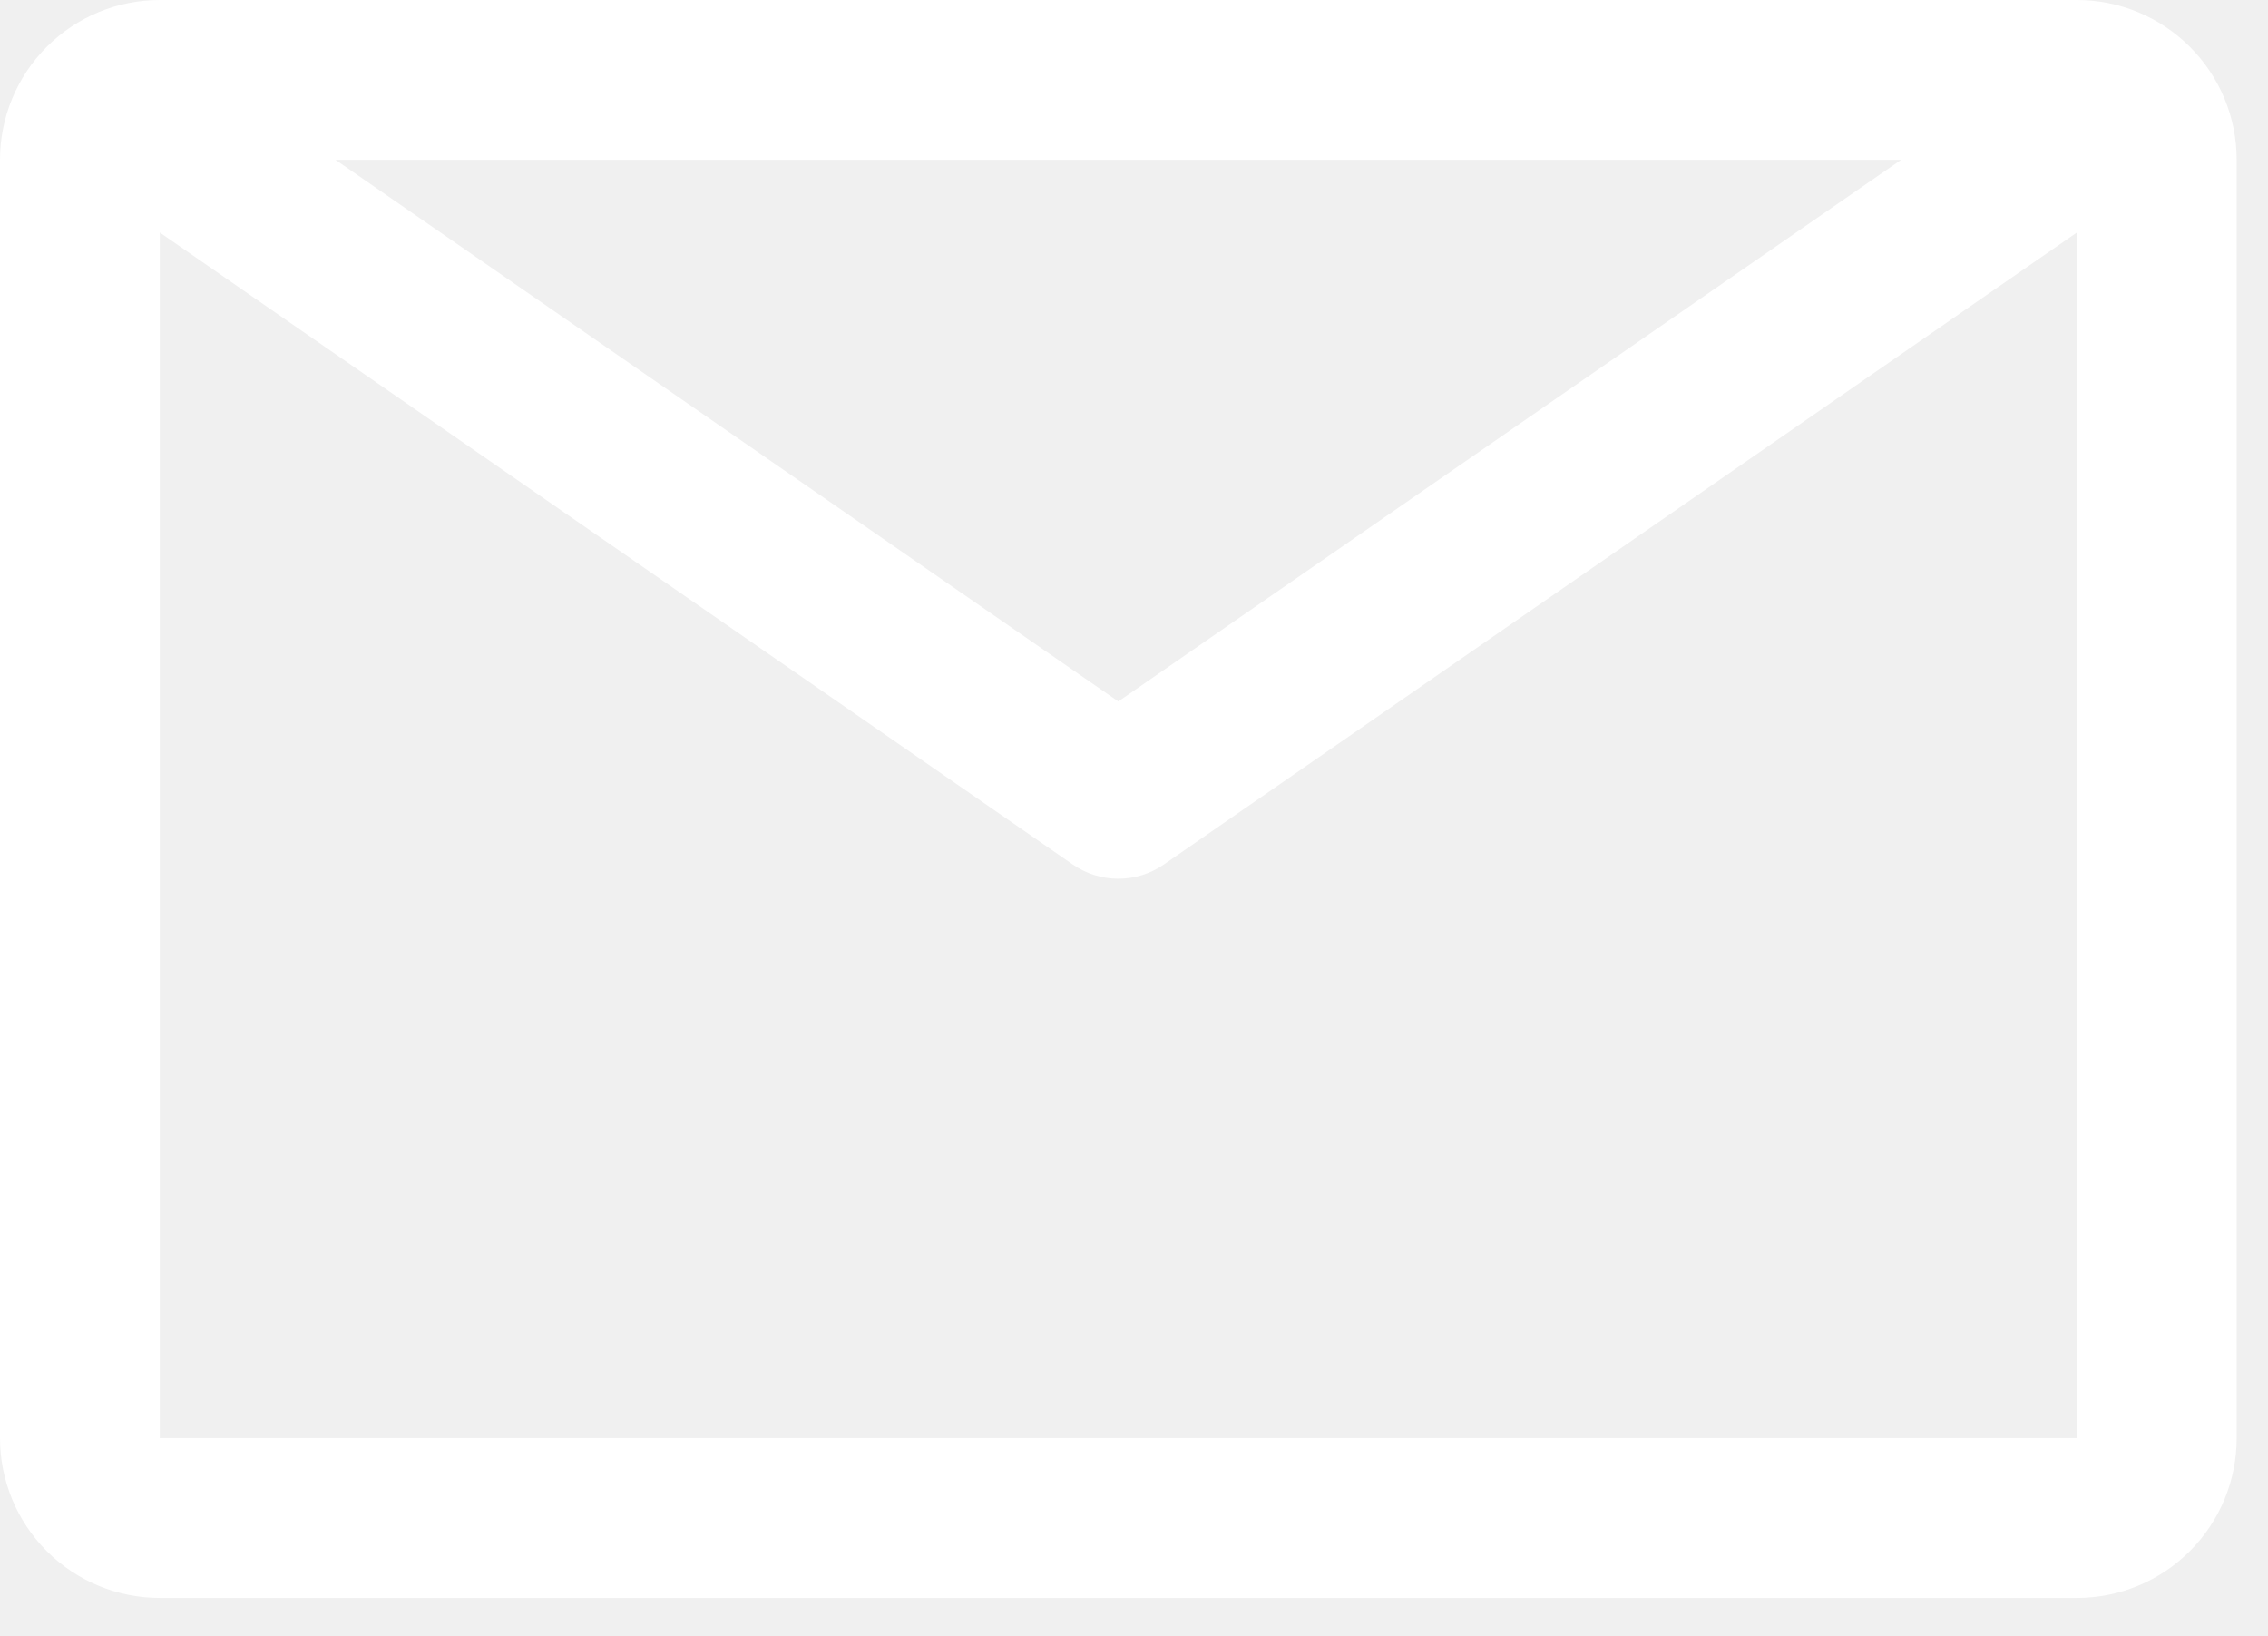
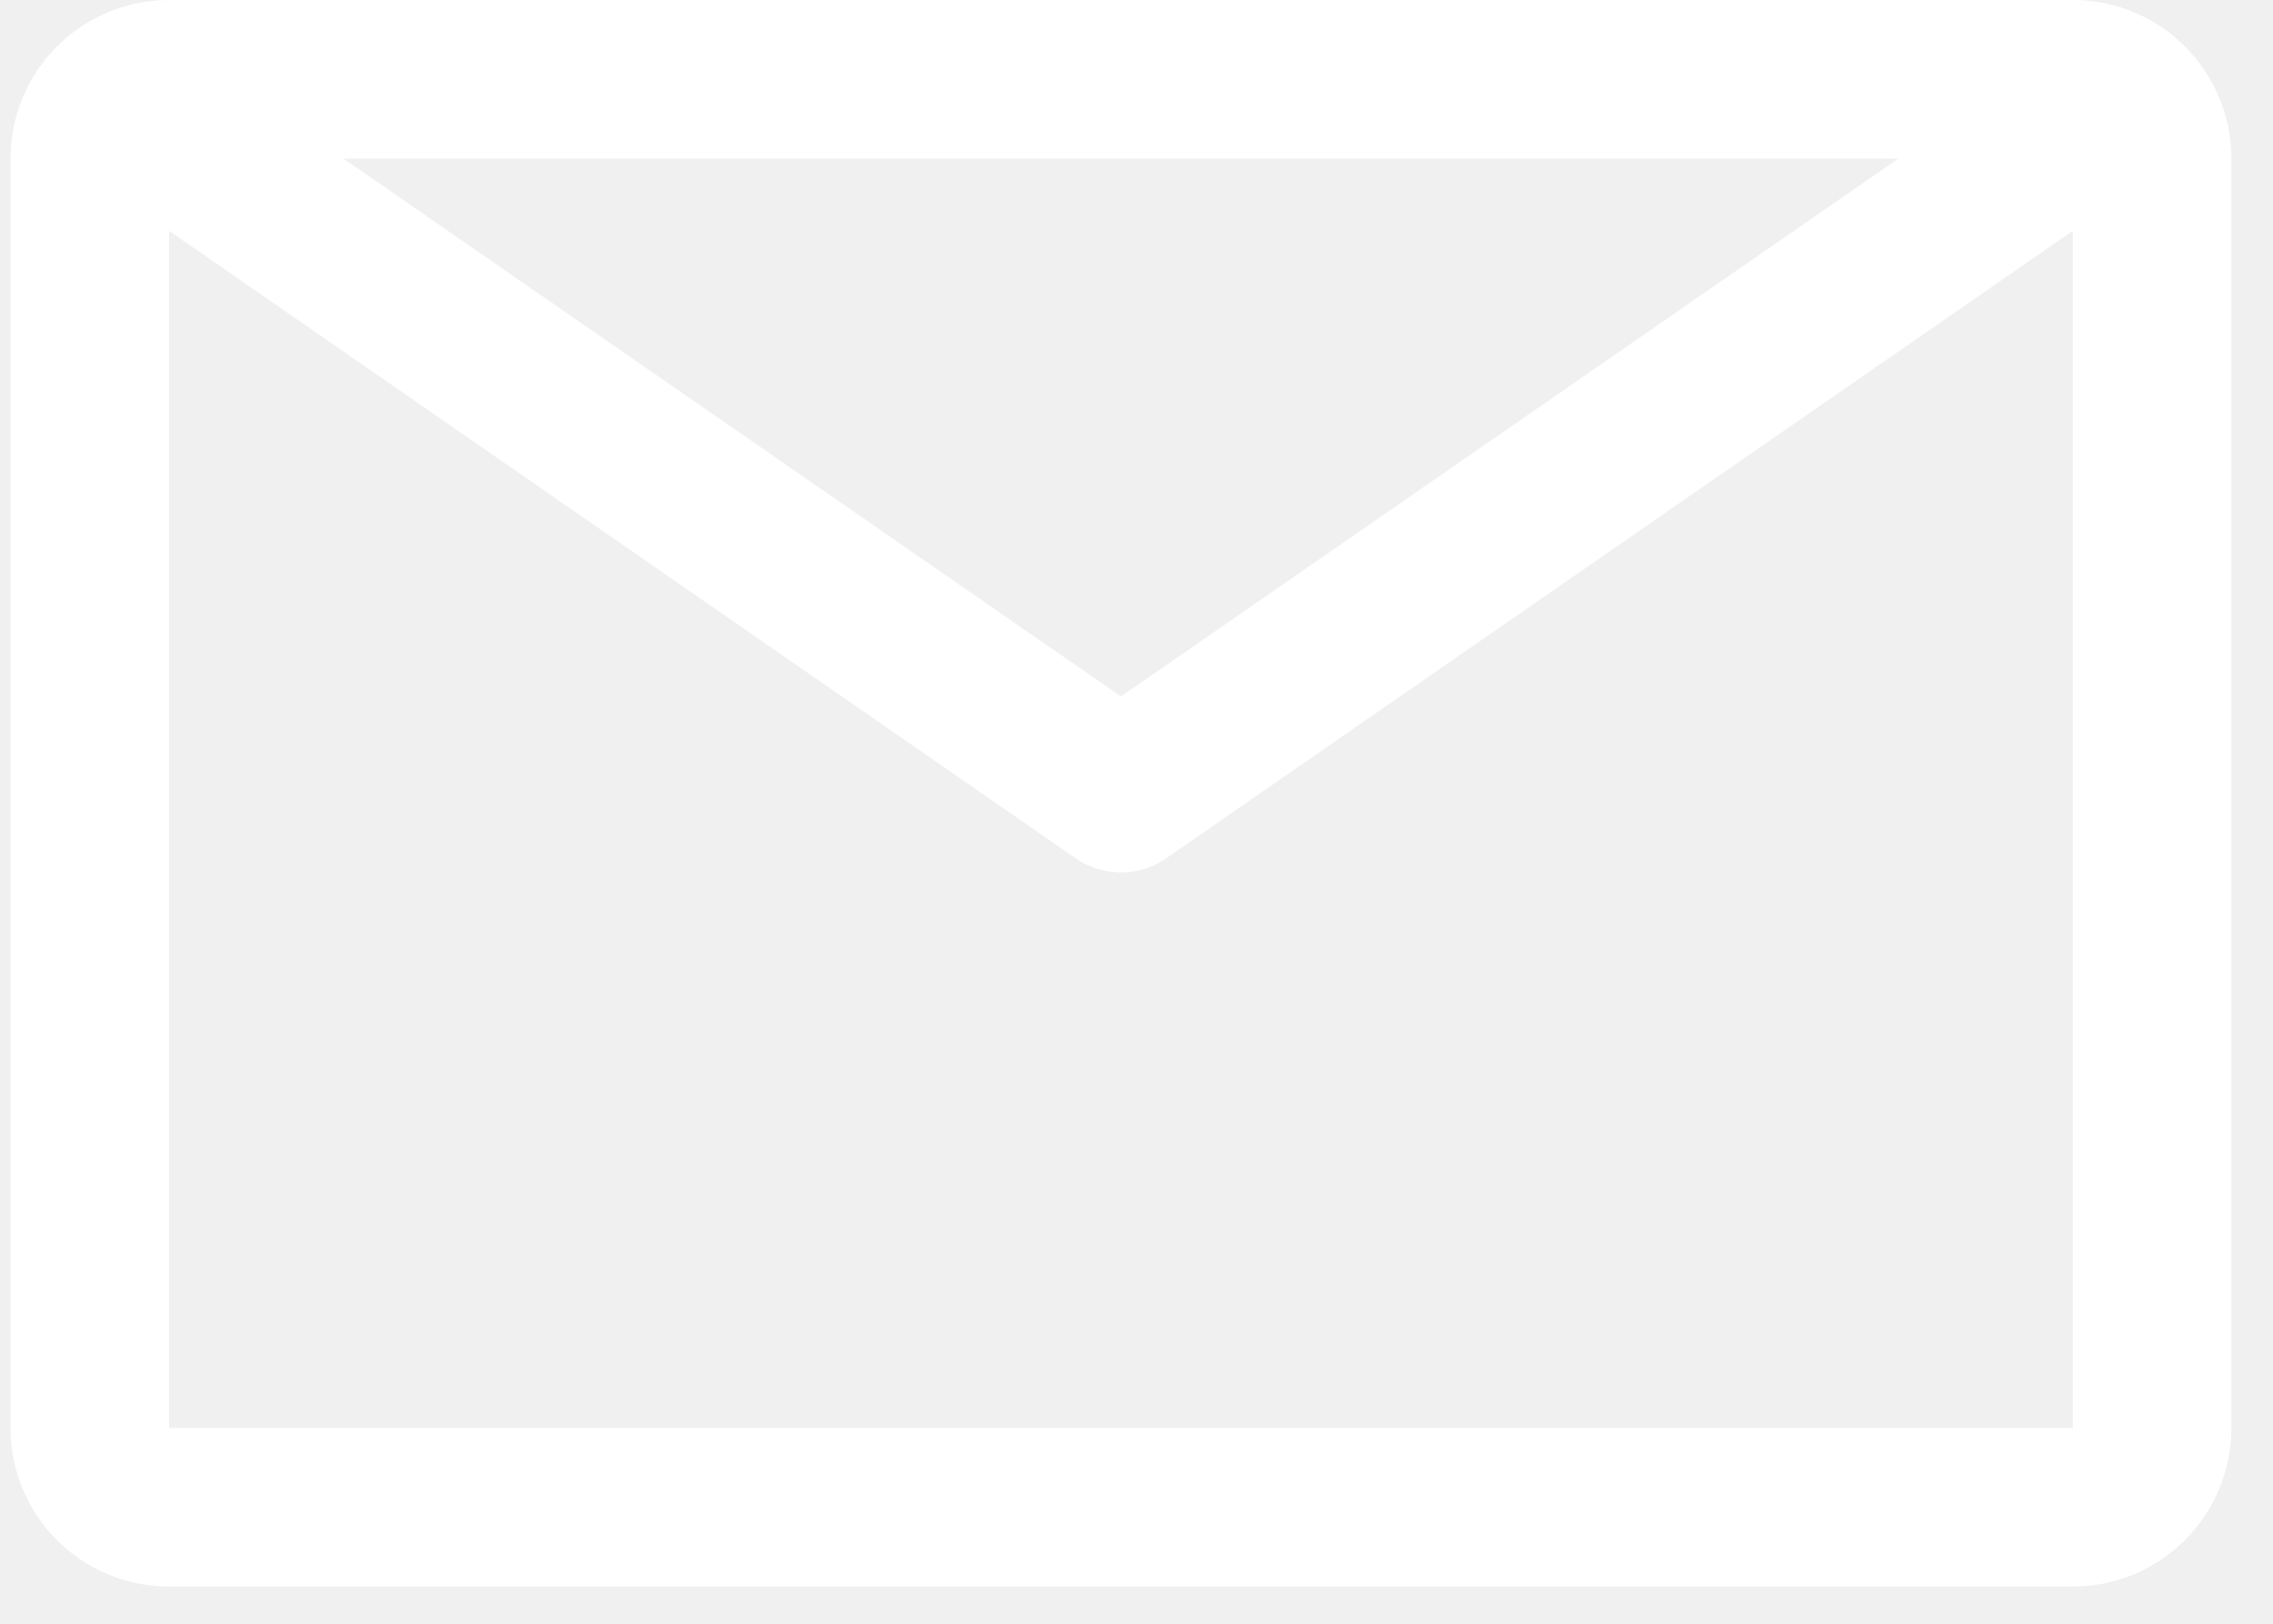
- <svg xmlns="http://www.w3.org/2000/svg" class="icons_black" width="43" height="31" viewBox="0 0 43 31" fill="none">
+ <svg xmlns="http://www.w3.org/2000/svg" class="icons_black" width="42" height="30" viewBox="0 0 43 31" fill="none">
  <path d="M39.377 0H3.029C2.225 0 1.455 0.319 0.887 0.887C0.319 1.455 -0 2.226 -0 3.029V27.261C-0 28.064 0.319 28.835 0.887 29.403C1.455 29.971 2.225 30.29 3.029 30.29H39.377C40.18 30.29 40.95 29.971 41.518 29.403C42.087 28.835 42.406 28.064 42.406 27.261V3.029C42.406 2.226 42.087 1.455 41.518 0.887C40.95 0.319 40.18 0 39.377 0ZM36.045 3.029L21.203 13.297L6.36 3.029H36.045ZM3.029 27.261V4.407L20.339 16.387C20.593 16.563 20.894 16.657 21.203 16.657C21.511 16.657 21.812 16.563 22.066 16.387L39.377 4.407V27.261H3.029Z" fill="white" />
</svg>
